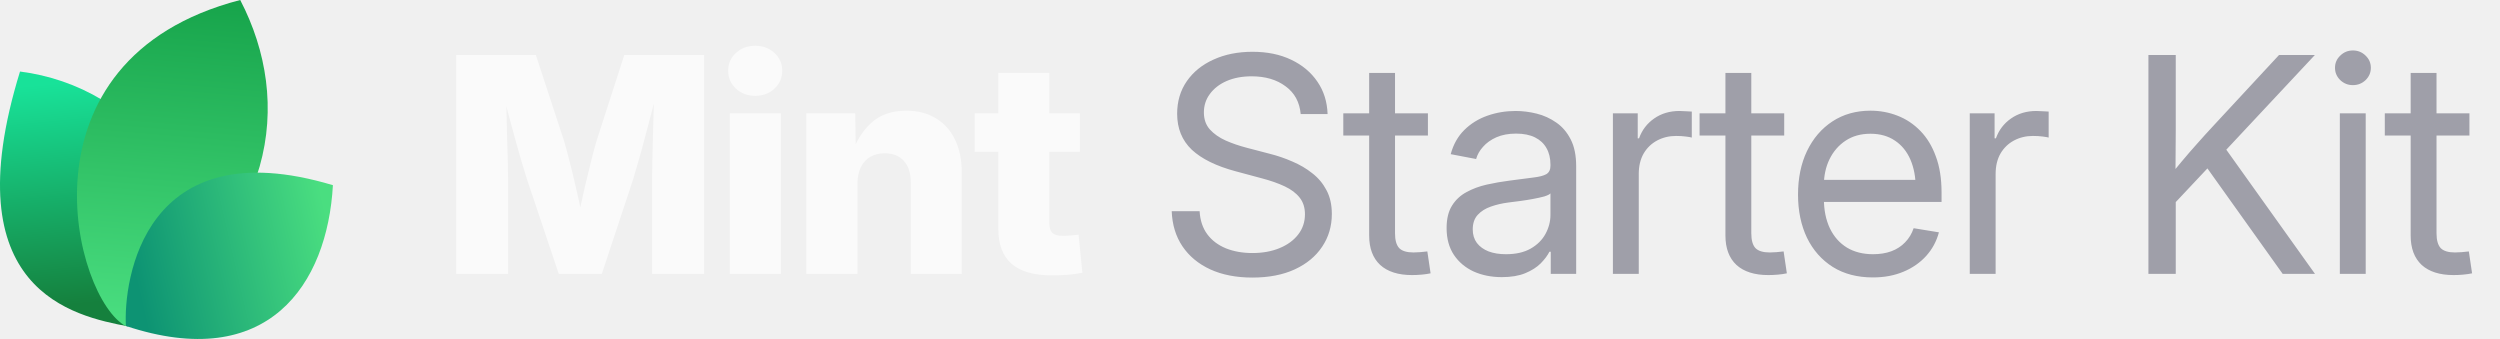
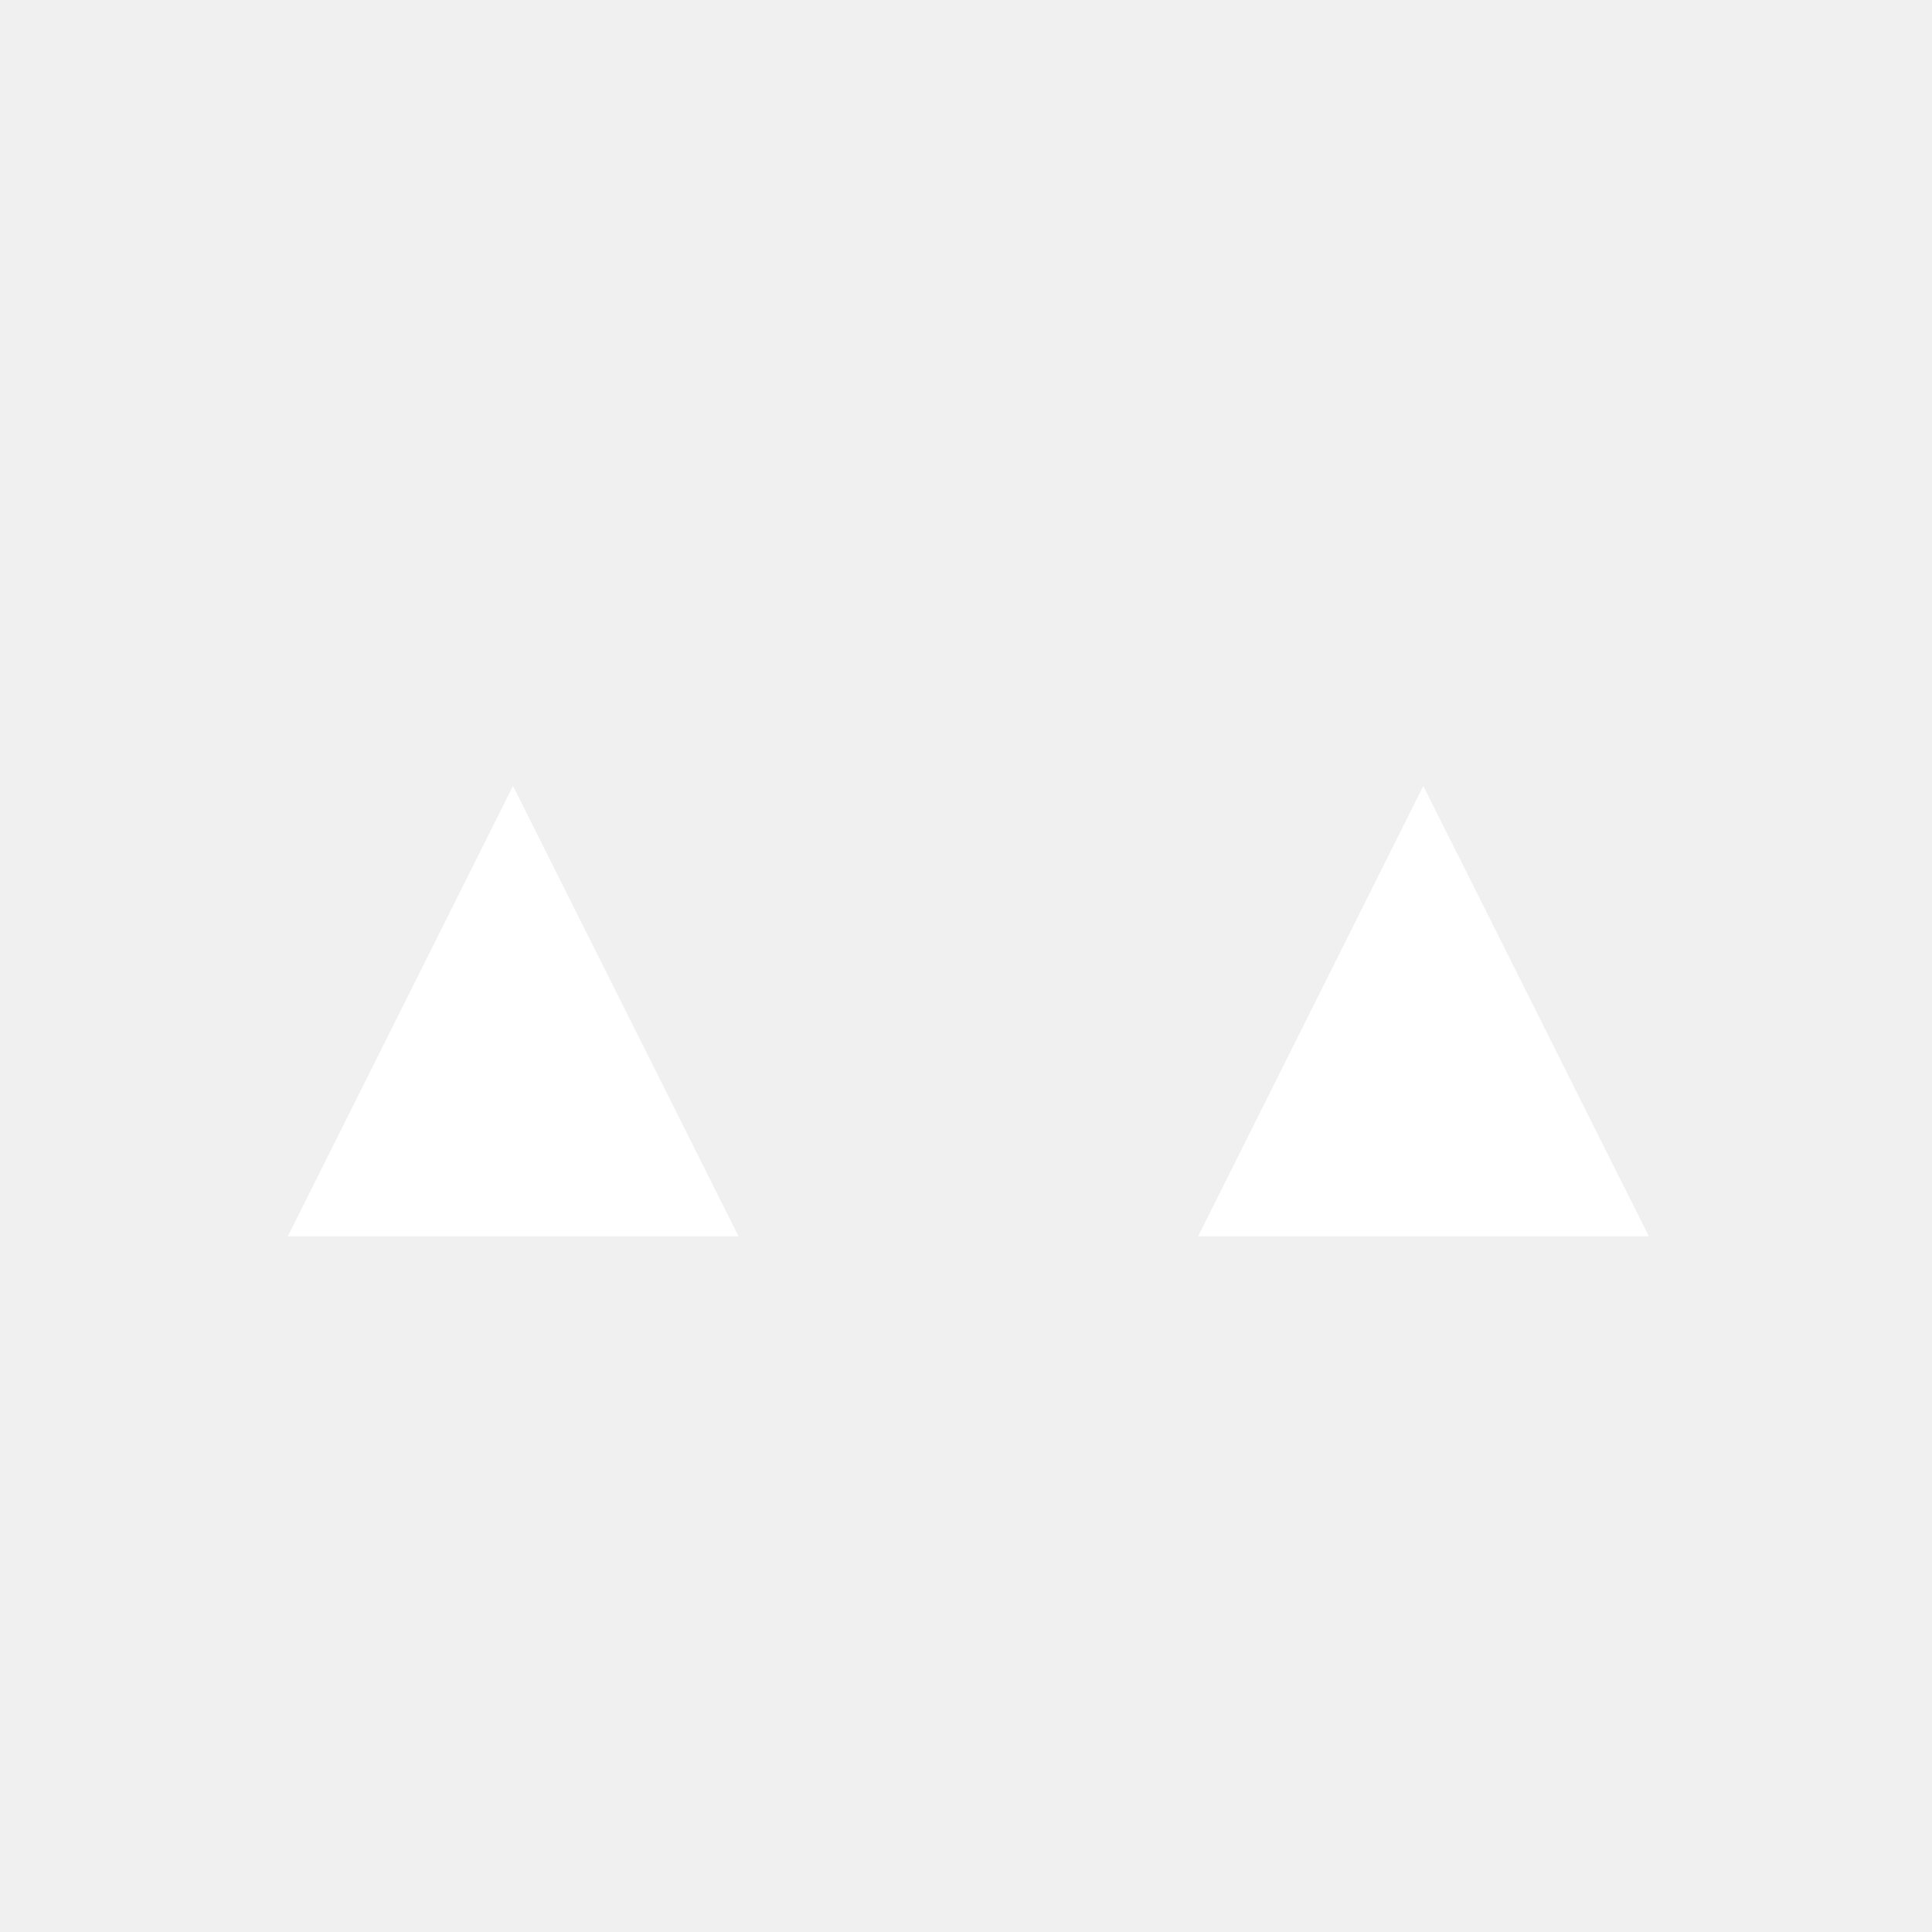
- <svg xmlns="http://www.w3.org/2000/svg" width="177" height="24" viewBox="0 0 177 24" fill="none">
-   <path d="M9.061 23.108C5.268 22.377 -3.391 20.627 1.417 5.064C9.634 6.099 16.973 14.064 9.061 23.108Z" fill="url(#paint0_linear_17557_2145)" />
-   <path d="M8.919 23.094C5.276 21.222 0.784 4.209 17.007 0C20.757 7.193 19.621 16.545 8.919 23.094Z" fill="url(#paint1_linear_17557_2145)" />
-   <path d="M8.914 23.079C8.735 19.882 10.159 9.085 23.57 13.111C23.181 20.123 18.984 26.418 8.914 23.079Z" fill="url(#paint2_linear_17557_2145)" />
-   <path d="M32.301 19.392V3.894H37.938L39.925 9.948C40.036 10.315 40.164 10.787 40.31 11.362C40.462 11.938 40.611 12.552 40.757 13.204C40.91 13.855 41.048 14.483 41.173 15.086C41.305 15.682 41.412 16.192 41.495 16.615H40.695C40.771 16.192 40.871 15.682 40.996 15.086C41.128 14.49 41.267 13.866 41.412 13.214C41.565 12.562 41.714 11.948 41.86 11.373C42.005 10.79 42.133 10.315 42.244 9.948L44.2 3.894H49.848V19.392H46.166V12.704C46.166 12.357 46.173 11.917 46.187 11.383C46.2 10.849 46.214 10.27 46.228 9.646C46.249 9.022 46.266 8.391 46.28 7.753C46.301 7.115 46.311 6.519 46.311 5.964H46.623C46.485 6.561 46.332 7.181 46.166 7.826C45.999 8.471 45.833 9.102 45.666 9.719C45.507 10.336 45.351 10.901 45.198 11.414C45.053 11.928 44.928 12.357 44.824 12.704L42.608 19.392H39.561L37.314 12.704C37.203 12.357 37.072 11.928 36.919 11.414C36.773 10.901 36.614 10.34 36.441 9.729C36.274 9.112 36.104 8.481 35.931 7.836C35.764 7.192 35.608 6.567 35.463 5.964H35.827C35.834 6.512 35.844 7.105 35.858 7.743C35.872 8.374 35.886 9.005 35.9 9.636C35.92 10.26 35.938 10.839 35.952 11.373C35.965 11.907 35.972 12.351 35.972 12.704V19.392H32.301ZM51.668 19.392V8.024H55.288V19.392H51.668ZM53.468 6.786C52.927 6.786 52.473 6.616 52.105 6.276C51.738 5.93 51.554 5.507 51.554 5.007C51.554 4.508 51.738 4.088 52.105 3.749C52.473 3.409 52.927 3.239 53.468 3.239C54.009 3.239 54.463 3.409 54.83 3.749C55.198 4.082 55.382 4.501 55.382 5.007C55.382 5.507 55.198 5.93 54.83 6.276C54.463 6.616 54.009 6.786 53.468 6.786ZM60.708 13.027V19.392H57.088V8.024H60.551L60.593 10.967H60.281C60.593 10.024 61.061 9.268 61.685 8.7C62.309 8.124 63.138 7.836 64.171 7.836C64.975 7.836 65.672 8.017 66.262 8.377C66.851 8.731 67.302 9.234 67.614 9.885C67.933 10.537 68.092 11.307 68.092 12.194V19.392H64.483V12.912C64.483 12.26 64.32 11.754 63.994 11.394C63.675 11.033 63.221 10.853 62.632 10.853C62.25 10.853 61.914 10.936 61.623 11.102C61.332 11.269 61.106 11.515 60.947 11.841C60.787 12.16 60.708 12.555 60.708 13.027ZM76.456 8.024V10.749H69.008V8.024H76.456ZM70.683 5.163H74.292V15.783C74.292 16.102 74.361 16.334 74.5 16.48C74.646 16.625 74.899 16.698 75.259 16.698C75.405 16.698 75.596 16.688 75.831 16.667C76.074 16.646 76.251 16.629 76.362 16.615L76.632 19.309C76.313 19.378 75.963 19.427 75.582 19.455C75.207 19.482 74.836 19.496 74.469 19.496C73.2 19.496 72.25 19.222 71.619 18.674C70.995 18.127 70.683 17.308 70.683 16.22V5.163Z" fill="#FAFAFA" />
-   <path d="M88.667 19.652C87.523 19.652 86.528 19.458 85.682 19.07C84.843 18.681 84.188 18.137 83.716 17.437C83.245 16.736 82.992 15.908 82.957 14.951H84.933C84.968 15.596 85.148 16.14 85.474 16.584C85.8 17.021 86.24 17.354 86.795 17.582C87.35 17.804 87.974 17.915 88.667 17.915C89.388 17.915 90.026 17.801 90.581 17.572C91.143 17.343 91.583 17.024 91.902 16.615C92.228 16.199 92.391 15.717 92.391 15.169C92.391 14.698 92.266 14.306 92.017 13.994C91.767 13.675 91.413 13.408 90.956 13.193C90.498 12.978 89.954 12.787 89.323 12.621L87.502 12.132C86.123 11.765 85.082 11.255 84.382 10.603C83.689 9.944 83.342 9.095 83.342 8.055C83.342 7.174 83.571 6.404 84.028 5.746C84.486 5.087 85.117 4.577 85.921 4.217C86.726 3.849 87.645 3.666 88.678 3.666C89.718 3.666 90.63 3.853 91.413 4.227C92.204 4.602 92.824 5.122 93.275 5.787C93.726 6.446 93.965 7.209 93.993 8.076H92.089C92.013 7.23 91.656 6.574 91.018 6.11C90.387 5.638 89.586 5.403 88.615 5.403C87.95 5.403 87.36 5.513 86.847 5.735C86.341 5.957 85.946 6.262 85.661 6.651C85.377 7.032 85.235 7.469 85.235 7.961C85.235 8.447 85.377 8.849 85.661 9.168C85.946 9.48 86.317 9.74 86.774 9.948C87.232 10.149 87.724 10.319 88.251 10.457L89.884 10.884C90.439 11.023 90.977 11.206 91.496 11.435C92.023 11.657 92.495 11.934 92.911 12.267C93.334 12.593 93.67 12.995 93.92 13.474C94.17 13.945 94.294 14.504 94.294 15.149C94.294 16.015 94.066 16.788 93.608 17.468C93.157 18.148 92.512 18.681 91.673 19.07C90.834 19.458 89.832 19.652 88.667 19.652ZM101.097 8.024V9.594H95.106V8.024H101.097ZM96.937 5.163H98.767V16.521C98.767 17 98.865 17.347 99.059 17.562C99.26 17.77 99.6 17.874 100.078 17.874C100.21 17.874 100.366 17.867 100.546 17.853C100.733 17.832 100.903 17.815 101.056 17.801L101.285 19.351C101.097 19.392 100.886 19.423 100.65 19.444C100.414 19.465 100.189 19.475 99.974 19.475C98.996 19.475 98.244 19.236 97.717 18.758C97.197 18.272 96.937 17.579 96.937 16.677V5.163ZM106.33 19.621C105.595 19.621 104.932 19.489 104.343 19.226C103.754 18.955 103.285 18.564 102.939 18.05C102.592 17.53 102.419 16.896 102.419 16.147C102.419 15.495 102.547 14.965 102.804 14.556C103.06 14.146 103.403 13.828 103.833 13.599C104.263 13.363 104.742 13.186 105.269 13.068C105.796 12.95 106.333 12.857 106.881 12.787C107.574 12.69 108.132 12.617 108.555 12.569C108.978 12.52 109.287 12.441 109.481 12.33C109.675 12.212 109.772 12.014 109.772 11.737V11.654C109.772 11.203 109.679 10.815 109.492 10.489C109.311 10.163 109.041 9.91 108.68 9.729C108.32 9.549 107.872 9.459 107.338 9.459C106.805 9.459 106.34 9.546 105.945 9.719C105.556 9.892 105.241 10.118 104.998 10.395C104.755 10.665 104.593 10.953 104.509 11.258L102.71 10.915C102.897 10.222 103.22 9.65 103.677 9.199C104.135 8.748 104.679 8.412 105.31 8.19C105.941 7.968 106.607 7.857 107.307 7.857C107.8 7.857 108.295 7.92 108.795 8.044C109.301 8.169 109.765 8.381 110.188 8.679C110.611 8.97 110.951 9.369 111.208 9.875C111.464 10.374 111.593 11.005 111.593 11.768V19.392H109.793V17.822H109.7C109.568 18.085 109.363 18.359 109.086 18.643C108.809 18.921 108.444 19.153 107.994 19.34C107.543 19.527 106.988 19.621 106.33 19.621ZM106.621 17.998C107.321 17.998 107.904 17.867 108.368 17.603C108.84 17.333 109.19 16.986 109.419 16.563C109.654 16.133 109.772 15.682 109.772 15.211V13.692C109.703 13.769 109.554 13.841 109.325 13.911C109.096 13.973 108.829 14.032 108.524 14.088C108.226 14.143 107.921 14.192 107.609 14.233C107.304 14.275 107.033 14.309 106.798 14.337C106.354 14.393 105.938 14.49 105.549 14.628C105.168 14.76 104.86 14.954 104.624 15.211C104.388 15.467 104.27 15.811 104.27 16.241C104.27 16.615 104.367 16.934 104.561 17.198C104.762 17.461 105.04 17.662 105.393 17.801C105.747 17.933 106.156 17.998 106.621 17.998ZM114.193 19.392V8.024H115.951V9.792H116.045C116.253 9.209 116.61 8.741 117.116 8.388C117.622 8.034 118.219 7.857 118.905 7.857C119.058 7.857 119.217 7.864 119.384 7.878C119.55 7.885 119.682 7.892 119.779 7.899V9.74C119.716 9.719 119.578 9.695 119.363 9.667C119.155 9.639 118.922 9.625 118.666 9.625C118.174 9.625 117.726 9.733 117.324 9.948C116.922 10.163 116.603 10.471 116.367 10.874C116.138 11.276 116.024 11.758 116.024 12.319V19.392H114.193ZM126.322 8.024V9.594H120.33V8.024H126.322ZM122.161 5.163H123.992V16.521C123.992 17 124.089 17.347 124.283 17.562C124.484 17.77 124.824 17.874 125.302 17.874C125.434 17.874 125.59 17.867 125.77 17.853C125.958 17.832 126.127 17.815 126.28 17.801L126.509 19.351C126.322 19.392 126.11 19.423 125.874 19.444C125.639 19.465 125.413 19.475 125.198 19.475C124.221 19.475 123.468 19.236 122.941 18.758C122.421 18.272 122.161 17.579 122.161 16.677V5.163ZM132.604 19.642C131.502 19.642 130.555 19.396 129.765 18.903C128.974 18.404 128.364 17.714 127.934 16.834C127.511 15.946 127.3 14.927 127.3 13.775C127.3 12.611 127.511 11.584 127.934 10.697C128.364 9.802 128.964 9.102 129.734 8.596C130.51 8.089 131.408 7.836 132.428 7.836C133.1 7.836 133.738 7.954 134.341 8.19C134.952 8.426 135.489 8.783 135.954 9.261C136.425 9.74 136.793 10.343 137.056 11.071C137.327 11.792 137.462 12.645 137.462 13.63V14.296H128.433V12.735H136.463L135.631 13.297C135.631 12.541 135.506 11.876 135.257 11.3C135.007 10.725 134.643 10.277 134.165 9.958C133.686 9.632 133.107 9.469 132.428 9.469C131.748 9.469 131.162 9.632 130.67 9.958C130.177 10.284 129.796 10.725 129.526 11.279C129.262 11.827 129.13 12.441 129.13 13.12V14.046C129.13 14.864 129.273 15.572 129.557 16.168C129.841 16.757 130.243 17.211 130.763 17.53C131.283 17.842 131.901 17.998 132.615 17.998C133.093 17.998 133.523 17.929 133.905 17.79C134.293 17.645 134.619 17.433 134.882 17.156C135.153 16.879 135.354 16.546 135.486 16.157L137.275 16.449C137.108 17.08 136.81 17.634 136.38 18.113C135.95 18.591 135.413 18.966 134.768 19.236C134.123 19.507 133.402 19.642 132.604 19.642ZM139.459 19.392V8.024H141.217V9.792H141.311C141.519 9.209 141.876 8.741 142.382 8.388C142.888 8.034 143.485 7.857 144.171 7.857C144.324 7.857 144.483 7.864 144.649 7.878C144.816 7.885 144.948 7.892 145.045 7.899V9.74C144.982 9.719 144.844 9.695 144.629 9.667C144.421 9.639 144.188 9.625 143.932 9.625C143.439 9.625 142.992 9.733 142.59 9.948C142.188 10.163 141.869 10.471 141.633 10.874C141.404 11.276 141.29 11.758 141.29 12.319V19.392H139.459ZM153.429 14.961V12.715C153.783 12.257 154.136 11.82 154.49 11.404C154.844 10.981 155.204 10.565 155.572 10.156C155.939 9.74 156.314 9.327 156.695 8.918L161.355 3.894H163.893L157.277 10.967H157.184L153.429 14.961ZM152.108 19.392V3.894H154.043V9.241L154.022 12.559L154.043 13.505V19.392H152.108ZM161.615 19.392L155.967 11.477L157.173 9.969L163.903 19.392H161.615ZM165.661 19.392V8.024H167.492V19.392H165.661ZM166.587 6.027C166.24 6.027 165.942 5.909 165.692 5.673C165.443 5.43 165.318 5.139 165.318 4.799C165.318 4.459 165.443 4.172 165.692 3.936C165.942 3.693 166.24 3.572 166.587 3.572C166.934 3.572 167.232 3.693 167.482 3.936C167.731 4.172 167.856 4.459 167.856 4.799C167.856 5.139 167.731 5.43 167.482 5.673C167.232 5.909 166.934 6.027 166.587 6.027ZM174.836 8.024V9.594H168.844V8.024H174.836ZM170.675 5.163H172.506V16.521C172.506 17 172.603 17.347 172.797 17.562C172.998 17.77 173.338 17.874 173.816 17.874C173.948 17.874 174.104 17.867 174.284 17.853C174.472 17.832 174.641 17.815 174.794 17.801L175.023 19.351C174.836 19.392 174.624 19.423 174.388 19.444C174.153 19.465 173.927 19.475 173.712 19.475C172.735 19.475 171.982 19.236 171.455 18.758C170.935 18.272 170.675 17.579 170.675 16.677V5.163Z" fill="#9F9FA9" />
-   <defs>
-     <linearGradient id="paint0_linear_17557_2145" x1="3.776" y1="5.916" x2="5.232" y2="21.559" gradientUnits="userSpaceOnUse">
-       <stop stop-color="#18E299" />
-       <stop offset="1" stop-color="#15803D" />
-     </linearGradient>
-     <linearGradient id="paint1_linear_17557_2145" x1="12.171" y1="-0.718" x2="10.19" y2="22.983" gradientUnits="userSpaceOnUse">
-       <stop stop-color="#16A34A" />
-       <stop offset="1" stop-color="#4ADE80" />
-     </linearGradient>
-     <linearGradient id="paint2_linear_17557_2145" x1="23.133" y1="15.353" x2="9.338" y2="18.52" gradientUnits="userSpaceOnUse">
-       <stop stop-color="#4ADE80" />
-       <stop offset="1" stop-color="#0D9373" />
-     </linearGradient>
-   </defs>
+ <svg xmlns="http://www.w3.org/2000/svg" viewBox="0 0 80 80" width="80" height="80">
+   <path d="m 11.918,51.192 9.324,-18.648 9.339,18.648 z m 37.694,0 9.324,-18.648 9.339,18.648 z" fill="#FFFFFF" aria-label="402.cat" />
</svg>
